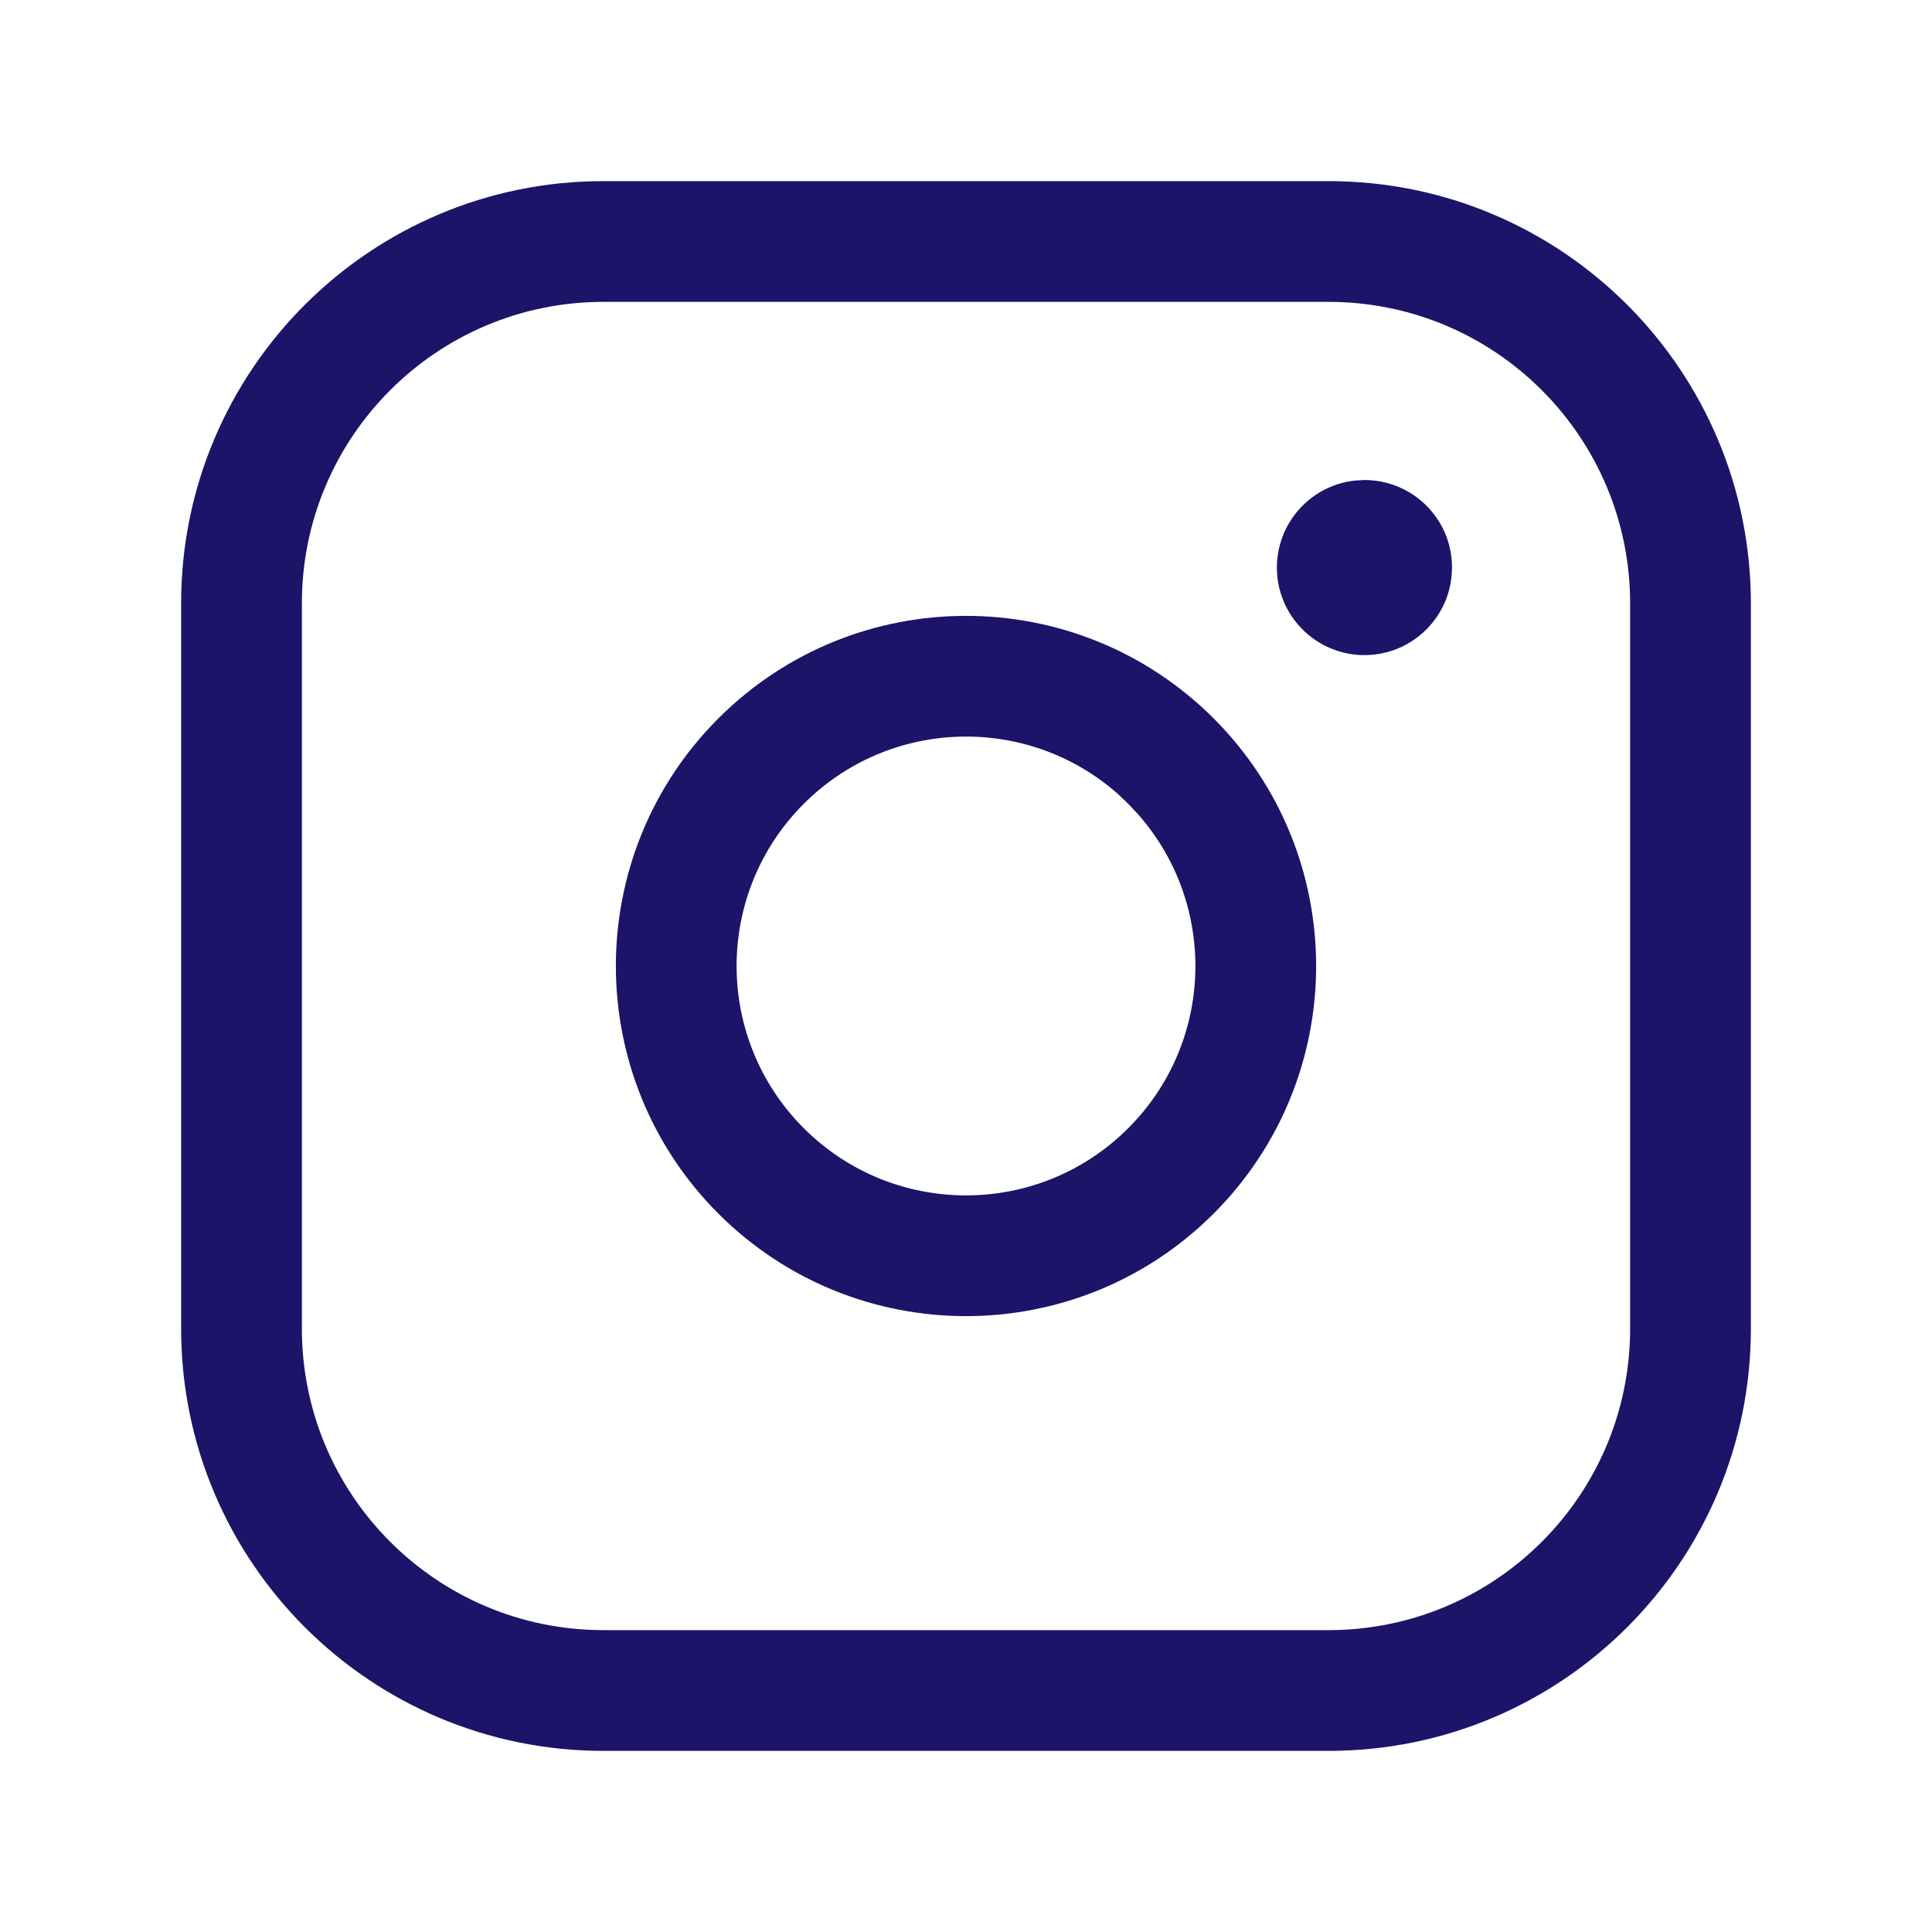
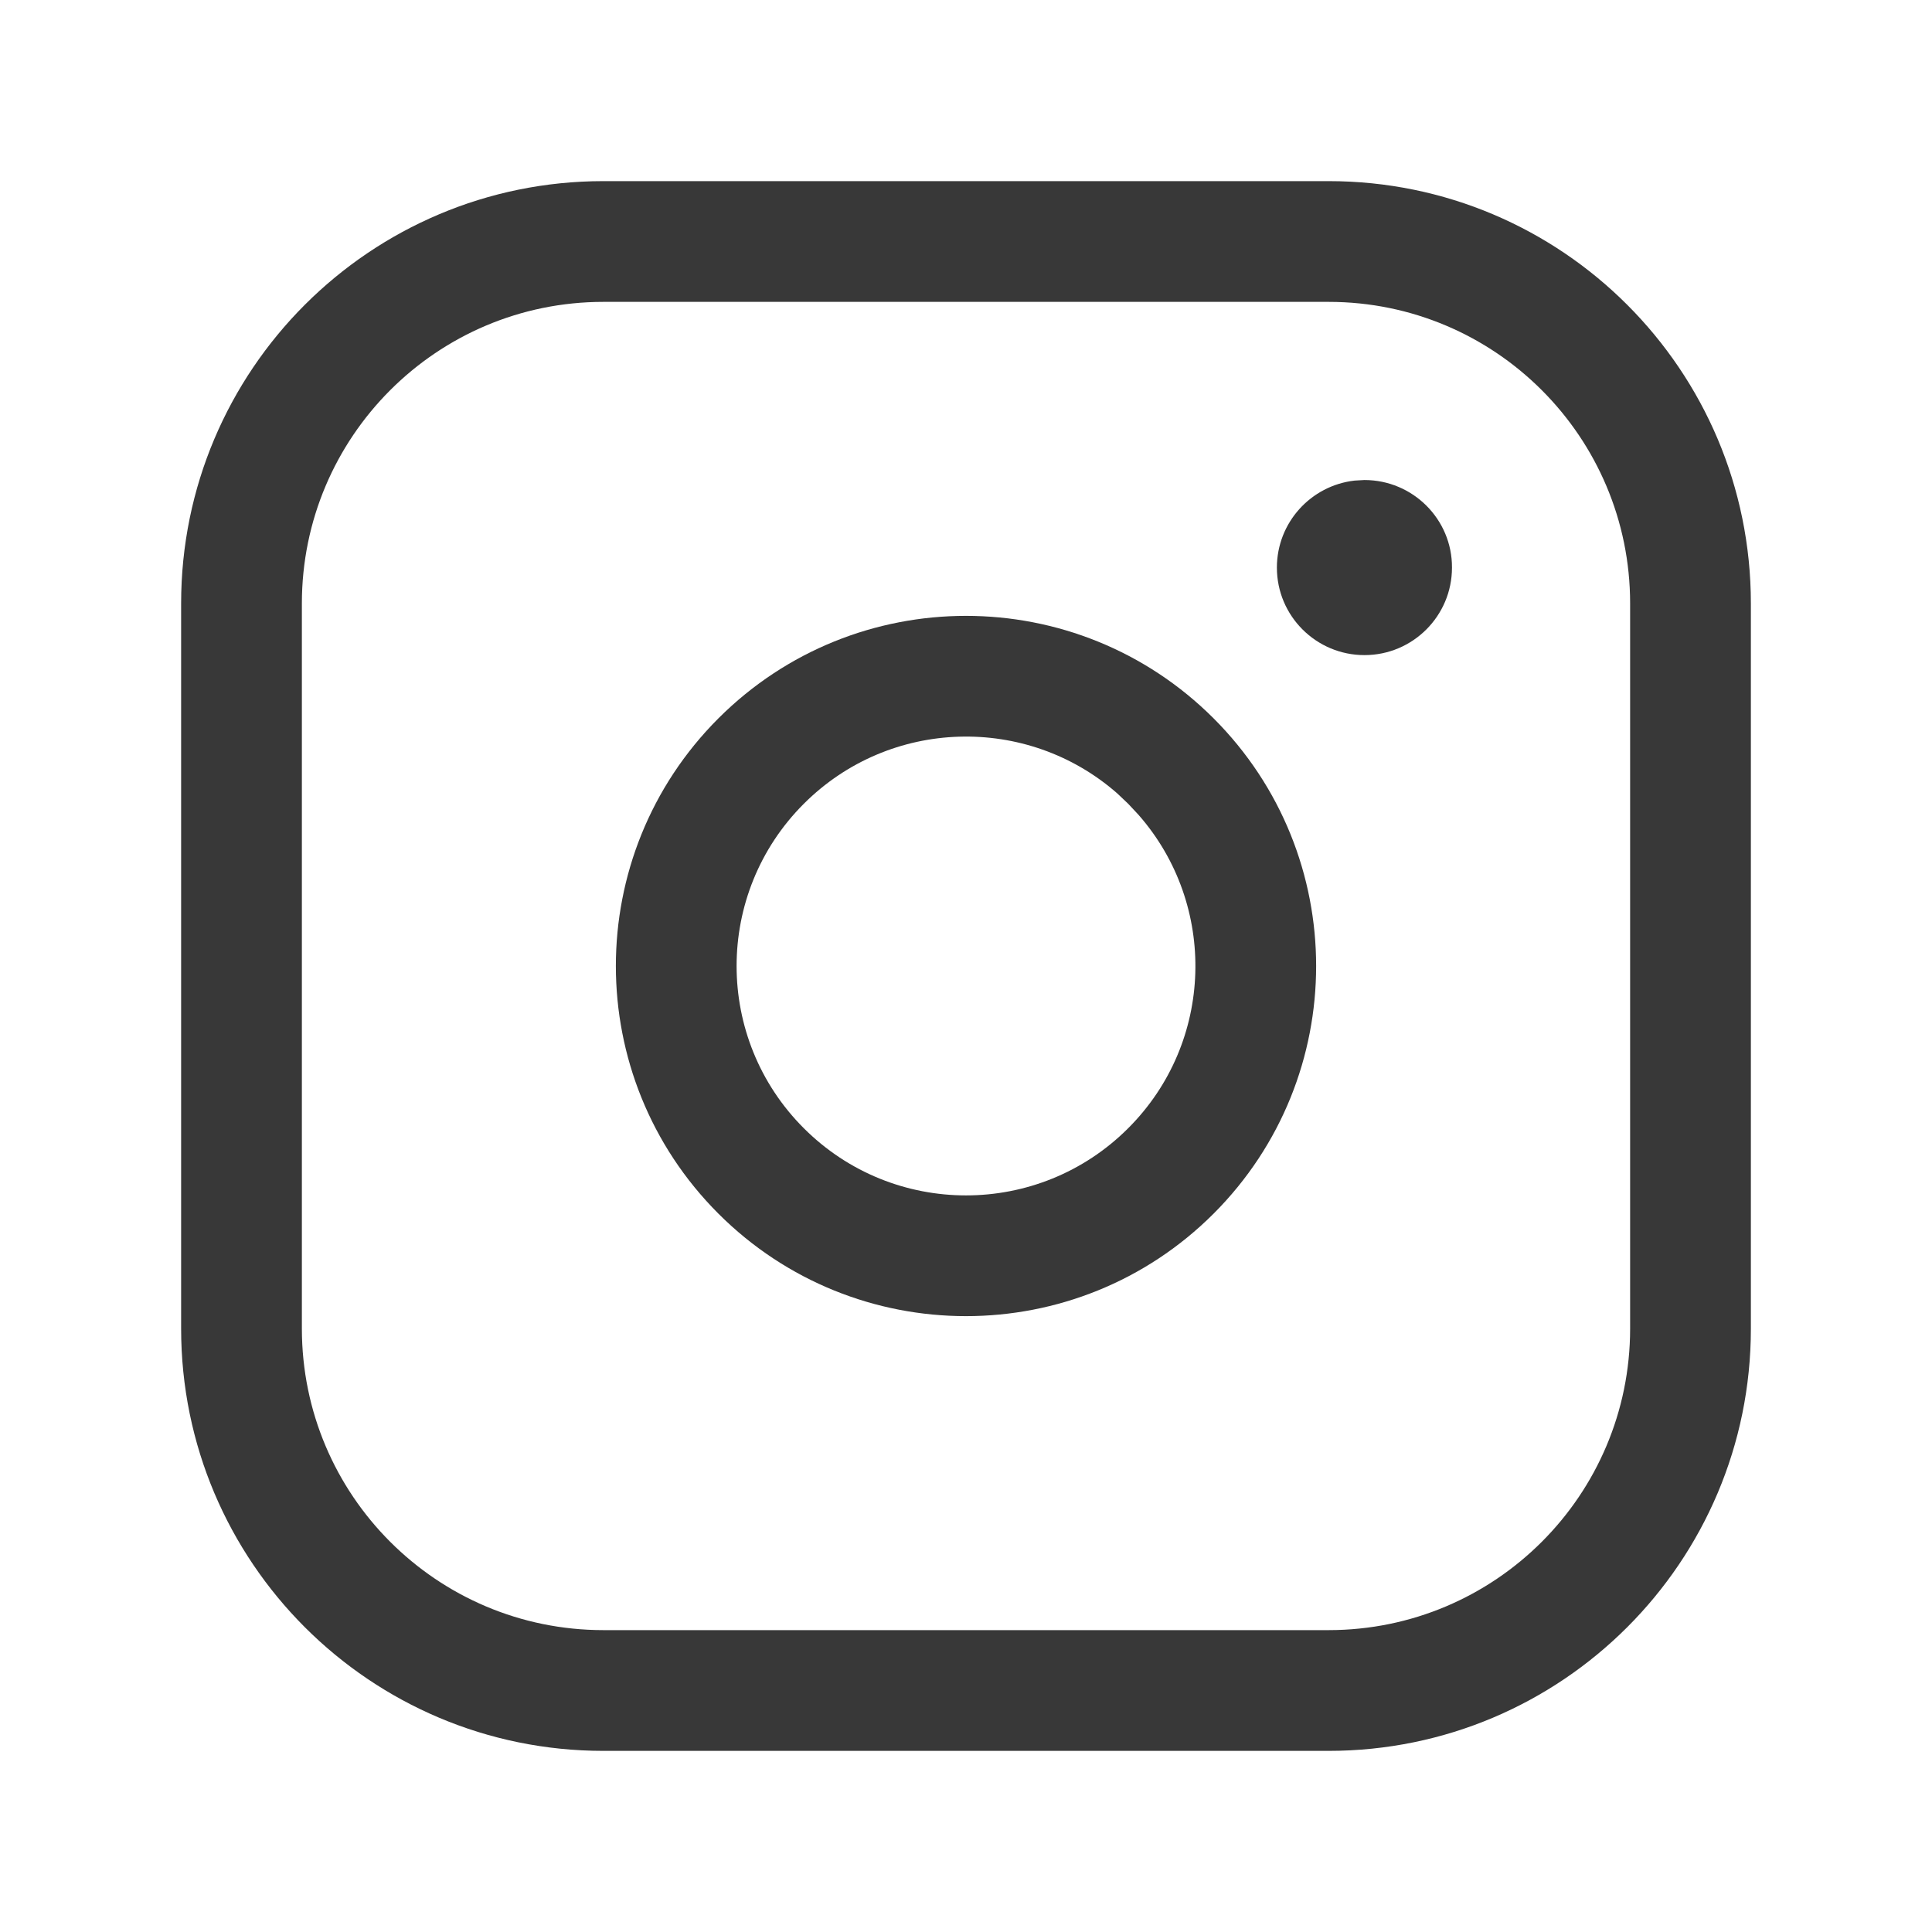
<svg xmlns="http://www.w3.org/2000/svg" width="24" height="24" viewBox="0 0 24 24" fill="none">
-   <path d="M16.505 2.25C19.402 2.25 21.75 4.598 21.75 7.496V16.505C21.75 19.402 19.402 21.75 16.504 21.75H7.496C4.599 21.75 2.25 19.402 2.25 16.504V7.496C2.25 4.599 4.598 2.25 7.496 2.25H16.505ZM7.496 3.75C5.427 3.75 3.75 5.427 3.75 7.496V16.504C3.75 18.573 5.427 20.25 7.496 20.25H16.504C18.573 20.25 20.25 18.573 20.25 16.505V7.496C20.25 5.427 18.573 3.75 16.505 3.75H7.496Z" fill="#1C1468" />
-   <path d="M16.949 5.963C17.551 5.963 18.04 6.451 18.037 7.051C18.037 7.651 17.55 8.138 16.95 8.138C16.35 8.138 15.862 7.652 15.862 7.051C15.862 6.492 16.284 6.032 16.827 5.97L16.949 5.963Z" fill="#1C1468" />
-   <path d="M8.924 8.924C10.623 7.226 13.377 7.226 15.076 8.924C16.774 10.623 16.774 13.377 15.076 15.076C13.377 16.774 10.623 16.774 8.924 15.076C7.226 13.377 7.226 10.623 8.924 8.924ZM13.879 9.856C12.759 8.873 11.053 8.917 9.985 9.985C8.872 11.098 8.872 12.902 9.985 14.015C11.098 15.128 12.902 15.128 14.015 14.015C15.084 12.947 15.126 11.241 14.143 10.122L14.015 9.985L13.879 9.856Z" fill="#1C1468" />
+   <path d="M16.505 2.25C19.402 2.25 21.75 4.598 21.75 7.496V16.505C21.75 19.402 19.402 21.75 16.504 21.75H7.496C4.599 21.75 2.25 19.402 2.25 16.504V7.496C2.25 4.599 4.598 2.25 7.496 2.25H16.505ZM7.496 3.75C5.427 3.75 3.75 5.427 3.75 7.496V16.504C3.75 18.573 5.427 20.25 7.496 20.25H16.504C18.573 20.25 20.25 18.573 20.25 16.505V7.496C20.25 5.427 18.573 3.75 16.505 3.75H7.496Z" fill="#383838" />
+   <path d="M16.949 5.963C17.551 5.963 18.04 6.451 18.037 7.051C18.037 7.651 17.55 8.138 16.95 8.138C16.35 8.138 15.862 7.652 15.862 7.051C15.862 6.492 16.284 6.032 16.827 5.97L16.949 5.963Z" fill="#383838" />
+   <path d="M8.924 8.924C10.623 7.226 13.377 7.226 15.076 8.924C16.774 10.623 16.774 13.377 15.076 15.076C13.377 16.774 10.623 16.774 8.924 15.076C7.226 13.377 7.226 10.623 8.924 8.924ZM13.879 9.856C12.759 8.873 11.053 8.917 9.985 9.985C8.872 11.098 8.872 12.902 9.985 14.015C11.098 15.128 12.902 15.128 14.015 14.015C15.084 12.947 15.126 11.241 14.143 10.122L14.015 9.985L13.879 9.856Z" fill="#383838" />
</svg>
